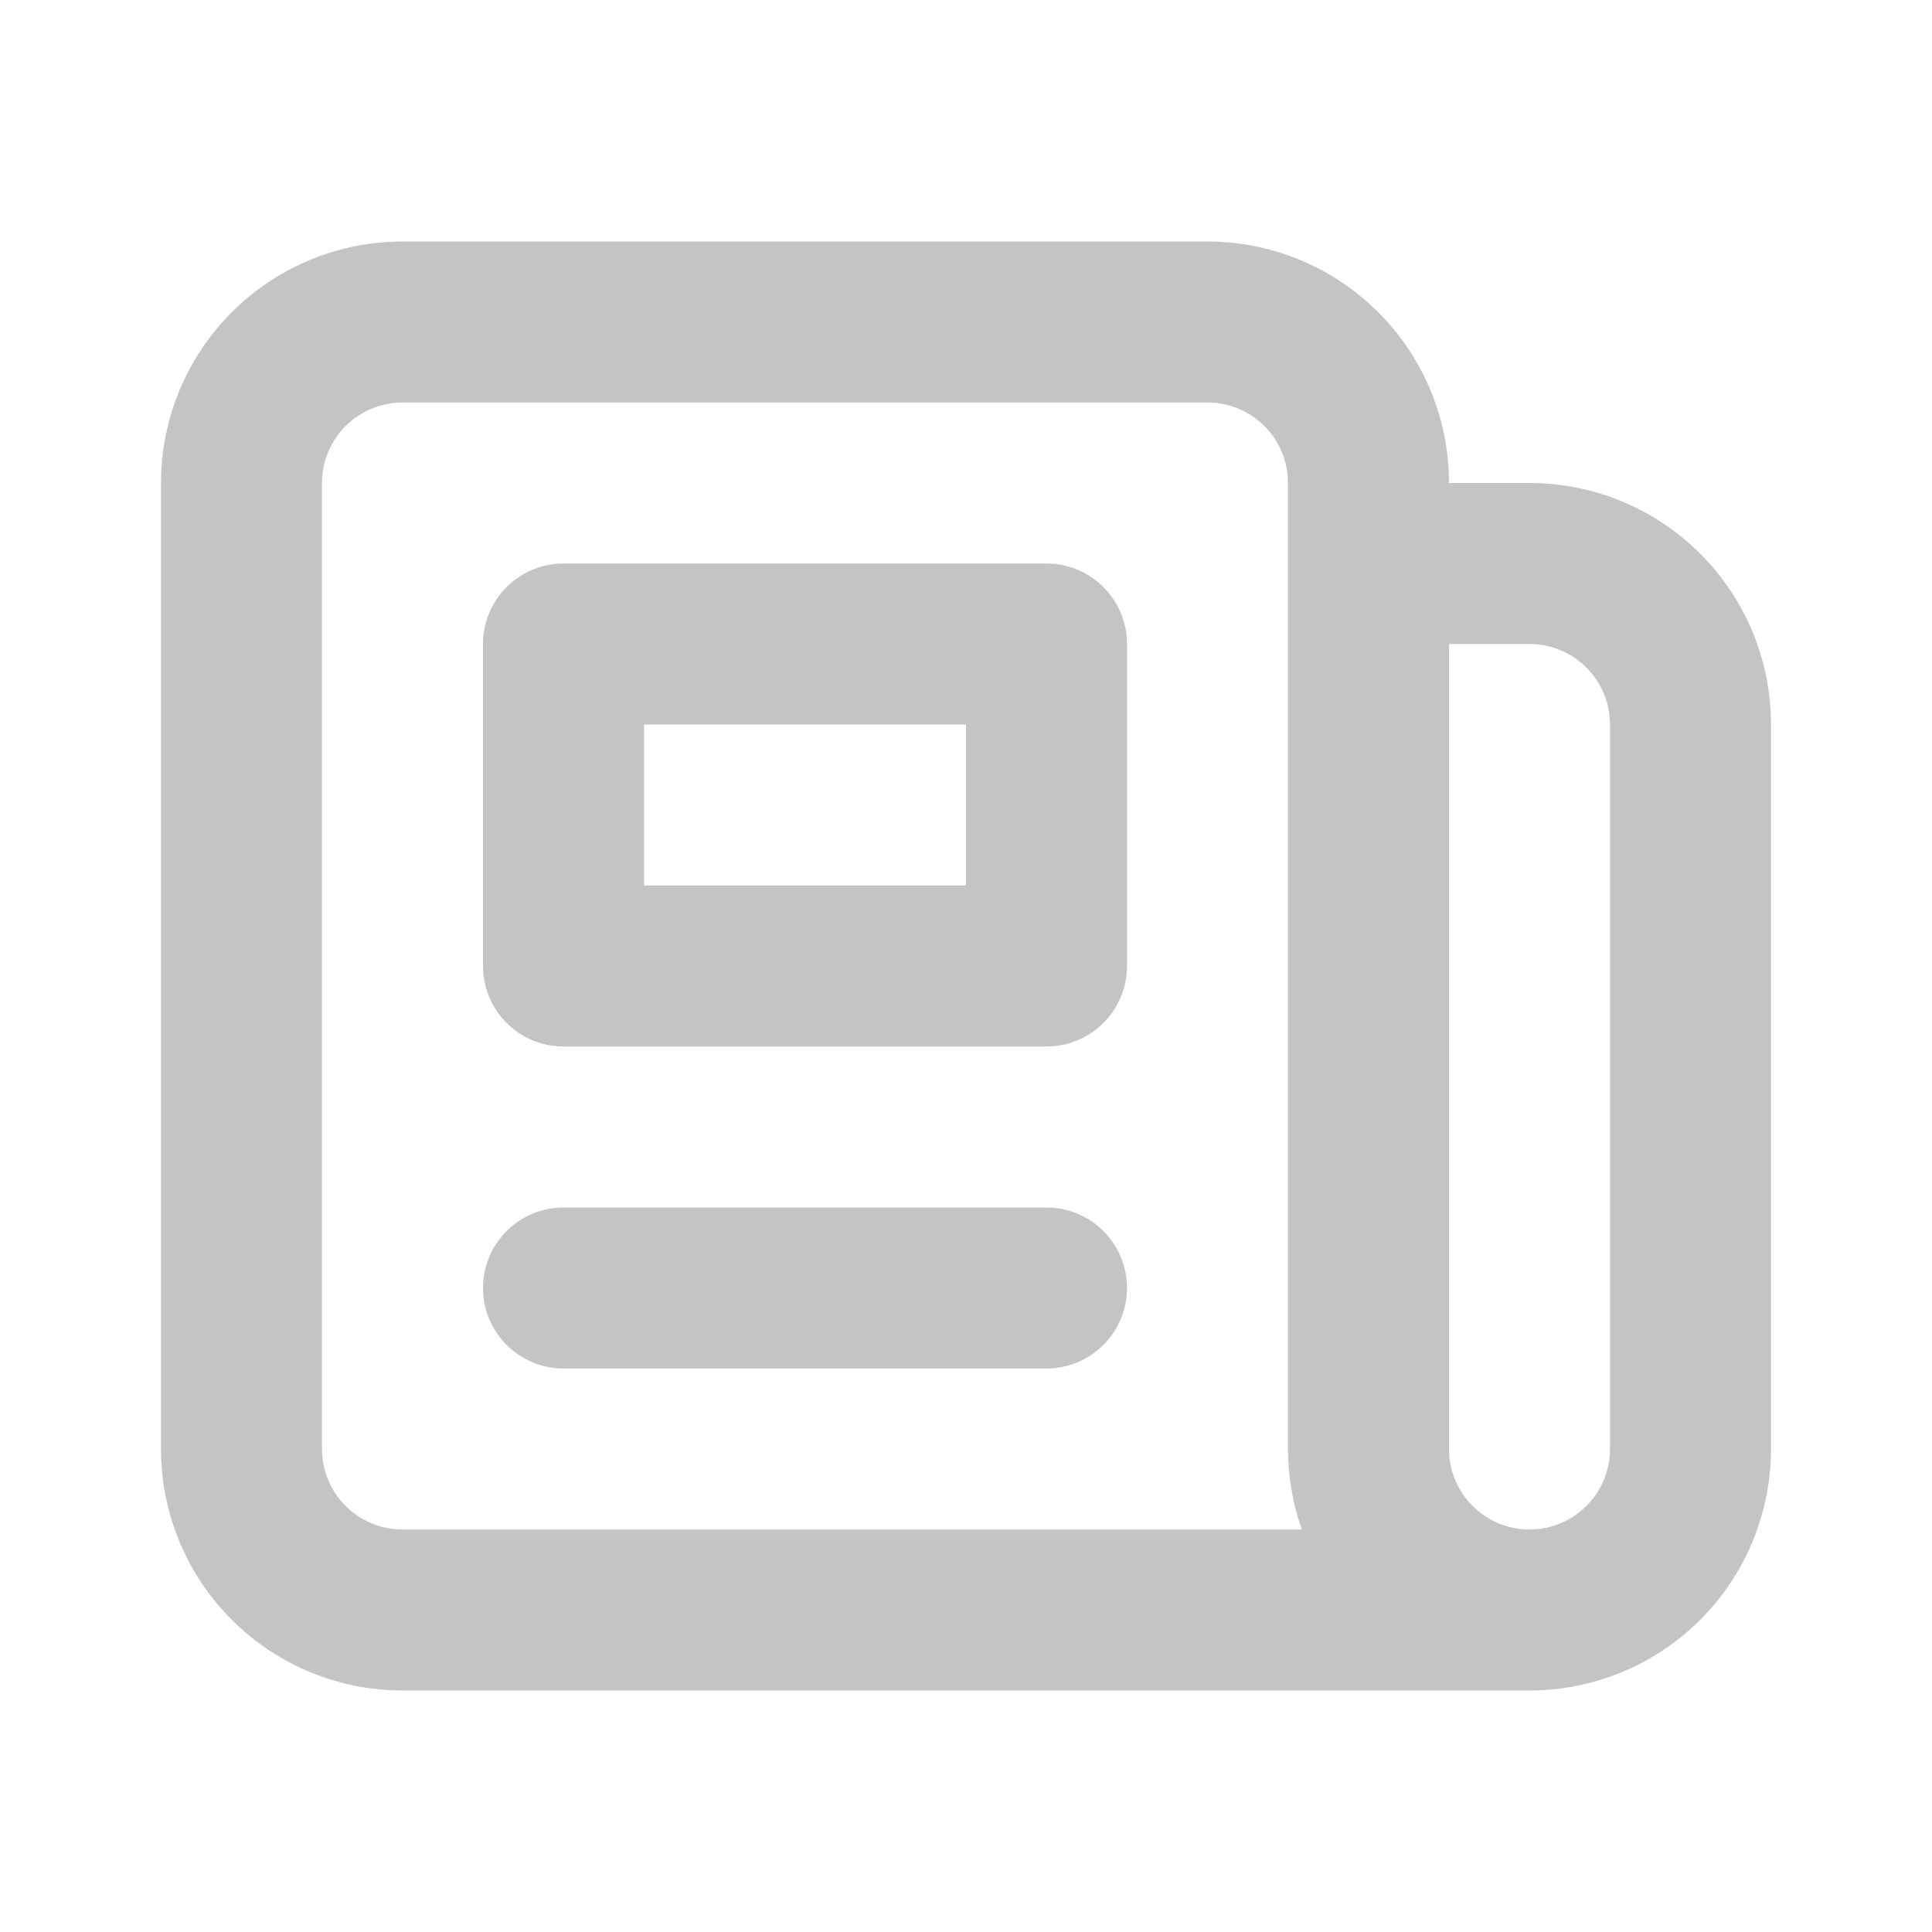
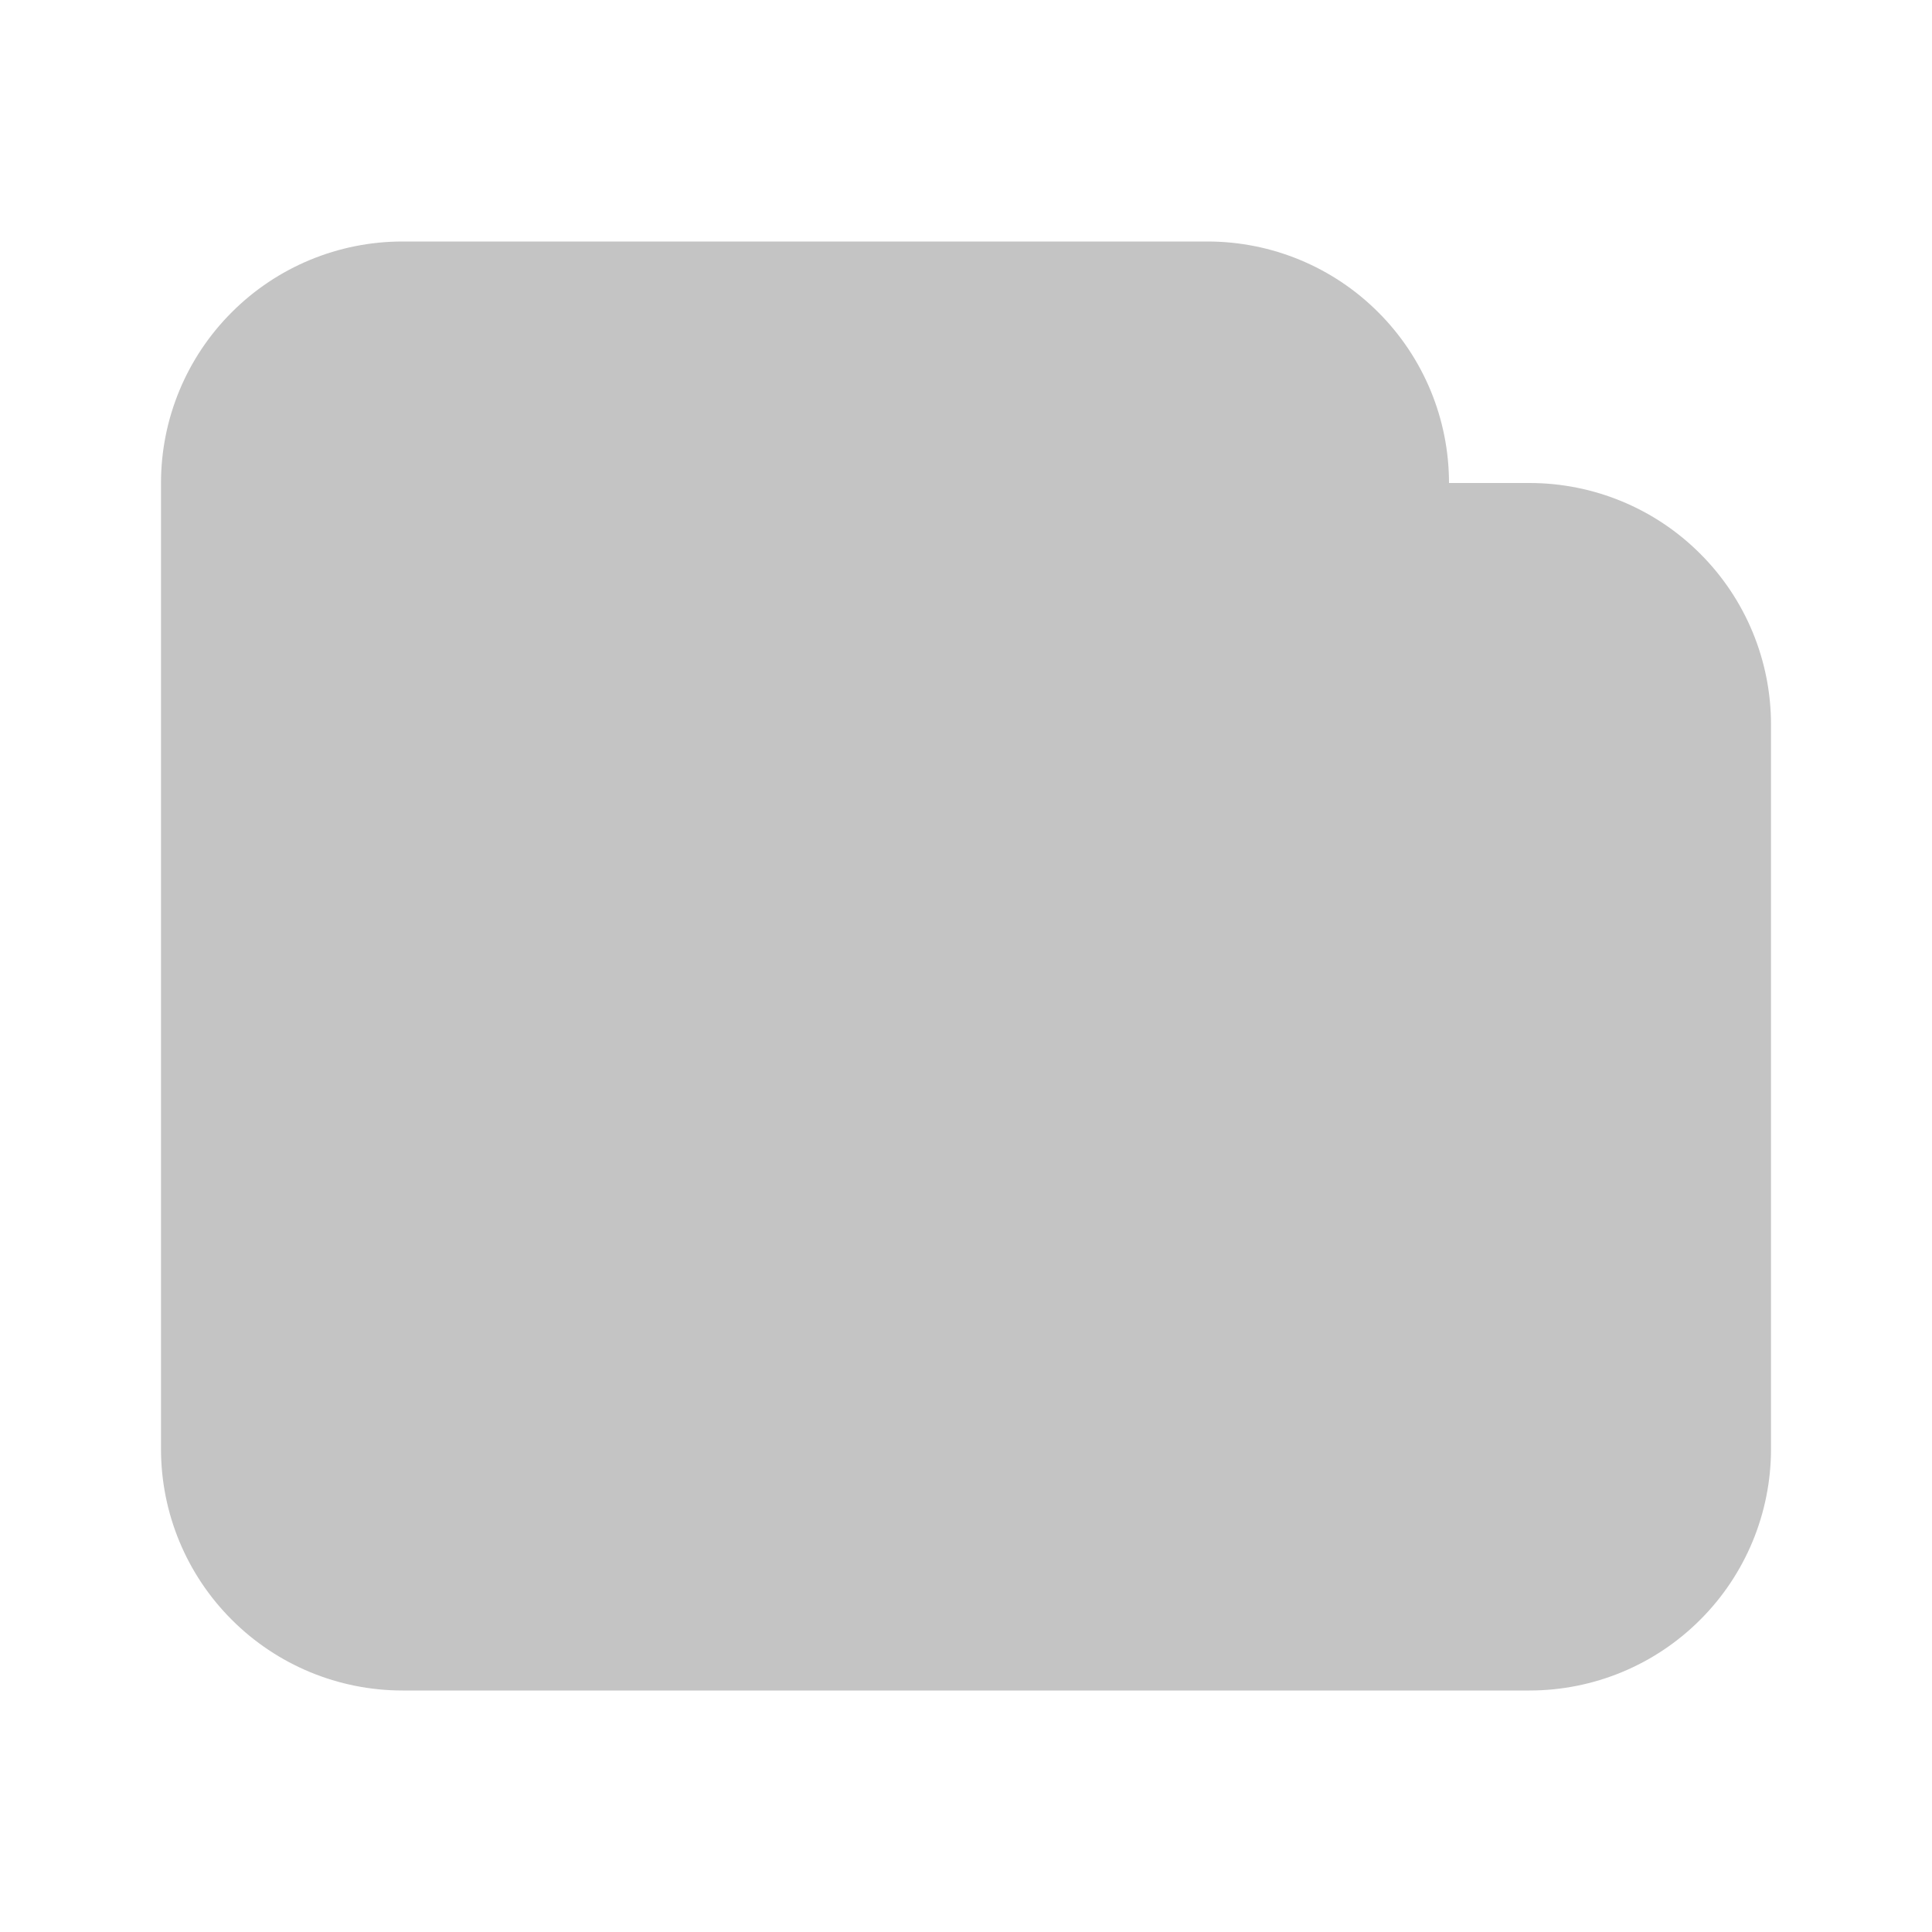
<svg xmlns="http://www.w3.org/2000/svg" width="24" height="24" viewBox="0 0 24 24" fill="none">
  <g id="hero, blog">
-     <path id="Subtract" fill-rule="evenodd" clip-rule="evenodd" d="M5 5C4.735 5 4.48 5.105 4.293 5.293C4.105 5.48 4 5.735 4 6V18C4 18.265 4.105 18.52 4.293 18.707C4.48 18.895 4.735 19 5 19H16.172C16.059 18.682 16 18.344 16 18V7.004L16 7.002L16 6.996V6C16 5.735 15.895 5.48 15.707 5.293C15.52 5.105 15.265 5 15 5H13H9H5ZM9 3H5C4.204 3 3.441 3.316 2.879 3.879C2.316 4.441 2 5.204 2 6V18C2 18.796 2.316 19.559 2.879 20.121C3.441 20.684 4.204 21 5 21H19C19.796 21 20.559 20.684 21.121 20.121C21.684 19.559 22 18.796 22 18V9C22 8.204 21.684 7.441 21.121 6.879C20.559 6.316 19.796 6 19 6H18C18 5.204 17.684 4.441 17.121 3.879C16.559 3.316 15.796 3 15 3H13H9ZM20 9C20 8.448 19.552 8 19 8H18.166H18V9V18C18 18.552 18.448 19 19 19C19.552 19 20 18.552 20 18V9ZM6 8C6 7.448 6.448 7 7 7H13C13.552 7 14 7.448 14 8V12C14 12.552 13.552 13 13 13H7C6.448 13 6 12.552 6 12V8ZM8 9V11H12V9H8ZM6 16C6 15.448 6.448 15 7 15H13C13.552 15 14 15.448 14 16C14 16.552 13.552 17 13 17H7C6.448 17 6 16.552 6 16Z" fill="#C4C4C4" />
+     <path id="Subtract" fillRule="evenodd" clipRule="evenodd" d="M5 5C4.735 5 4.48 5.105 4.293 5.293C4.105 5.48 4 5.735 4 6V18C4 18.265 4.105 18.52 4.293 18.707C4.48 18.895 4.735 19 5 19H16.172C16.059 18.682 16 18.344 16 18V7.004L16 7.002L16 6.996V6C16 5.735 15.895 5.48 15.707 5.293C15.52 5.105 15.265 5 15 5H13H9H5ZM9 3H5C4.204 3 3.441 3.316 2.879 3.879C2.316 4.441 2 5.204 2 6V18C2 18.796 2.316 19.559 2.879 20.121C3.441 20.684 4.204 21 5 21H19C19.796 21 20.559 20.684 21.121 20.121C21.684 19.559 22 18.796 22 18V9C22 8.204 21.684 7.441 21.121 6.879C20.559 6.316 19.796 6 19 6H18C18 5.204 17.684 4.441 17.121 3.879C16.559 3.316 15.796 3 15 3H13H9ZM20 9C20 8.448 19.552 8 19 8H18.166H18V9V18C18 18.552 18.448 19 19 19C19.552 19 20 18.552 20 18V9ZM6 8C6 7.448 6.448 7 7 7H13C13.552 7 14 7.448 14 8V12C14 12.552 13.552 13 13 13H7C6.448 13 6 12.552 6 12V8ZM8 9V11H12V9H8ZM6 16C6 15.448 6.448 15 7 15H13C13.552 15 14 15.448 14 16C14 16.552 13.552 17 13 17H7C6.448 17 6 16.552 6 16Z" fill="#C4C4C4" />
  </g>
</svg>
